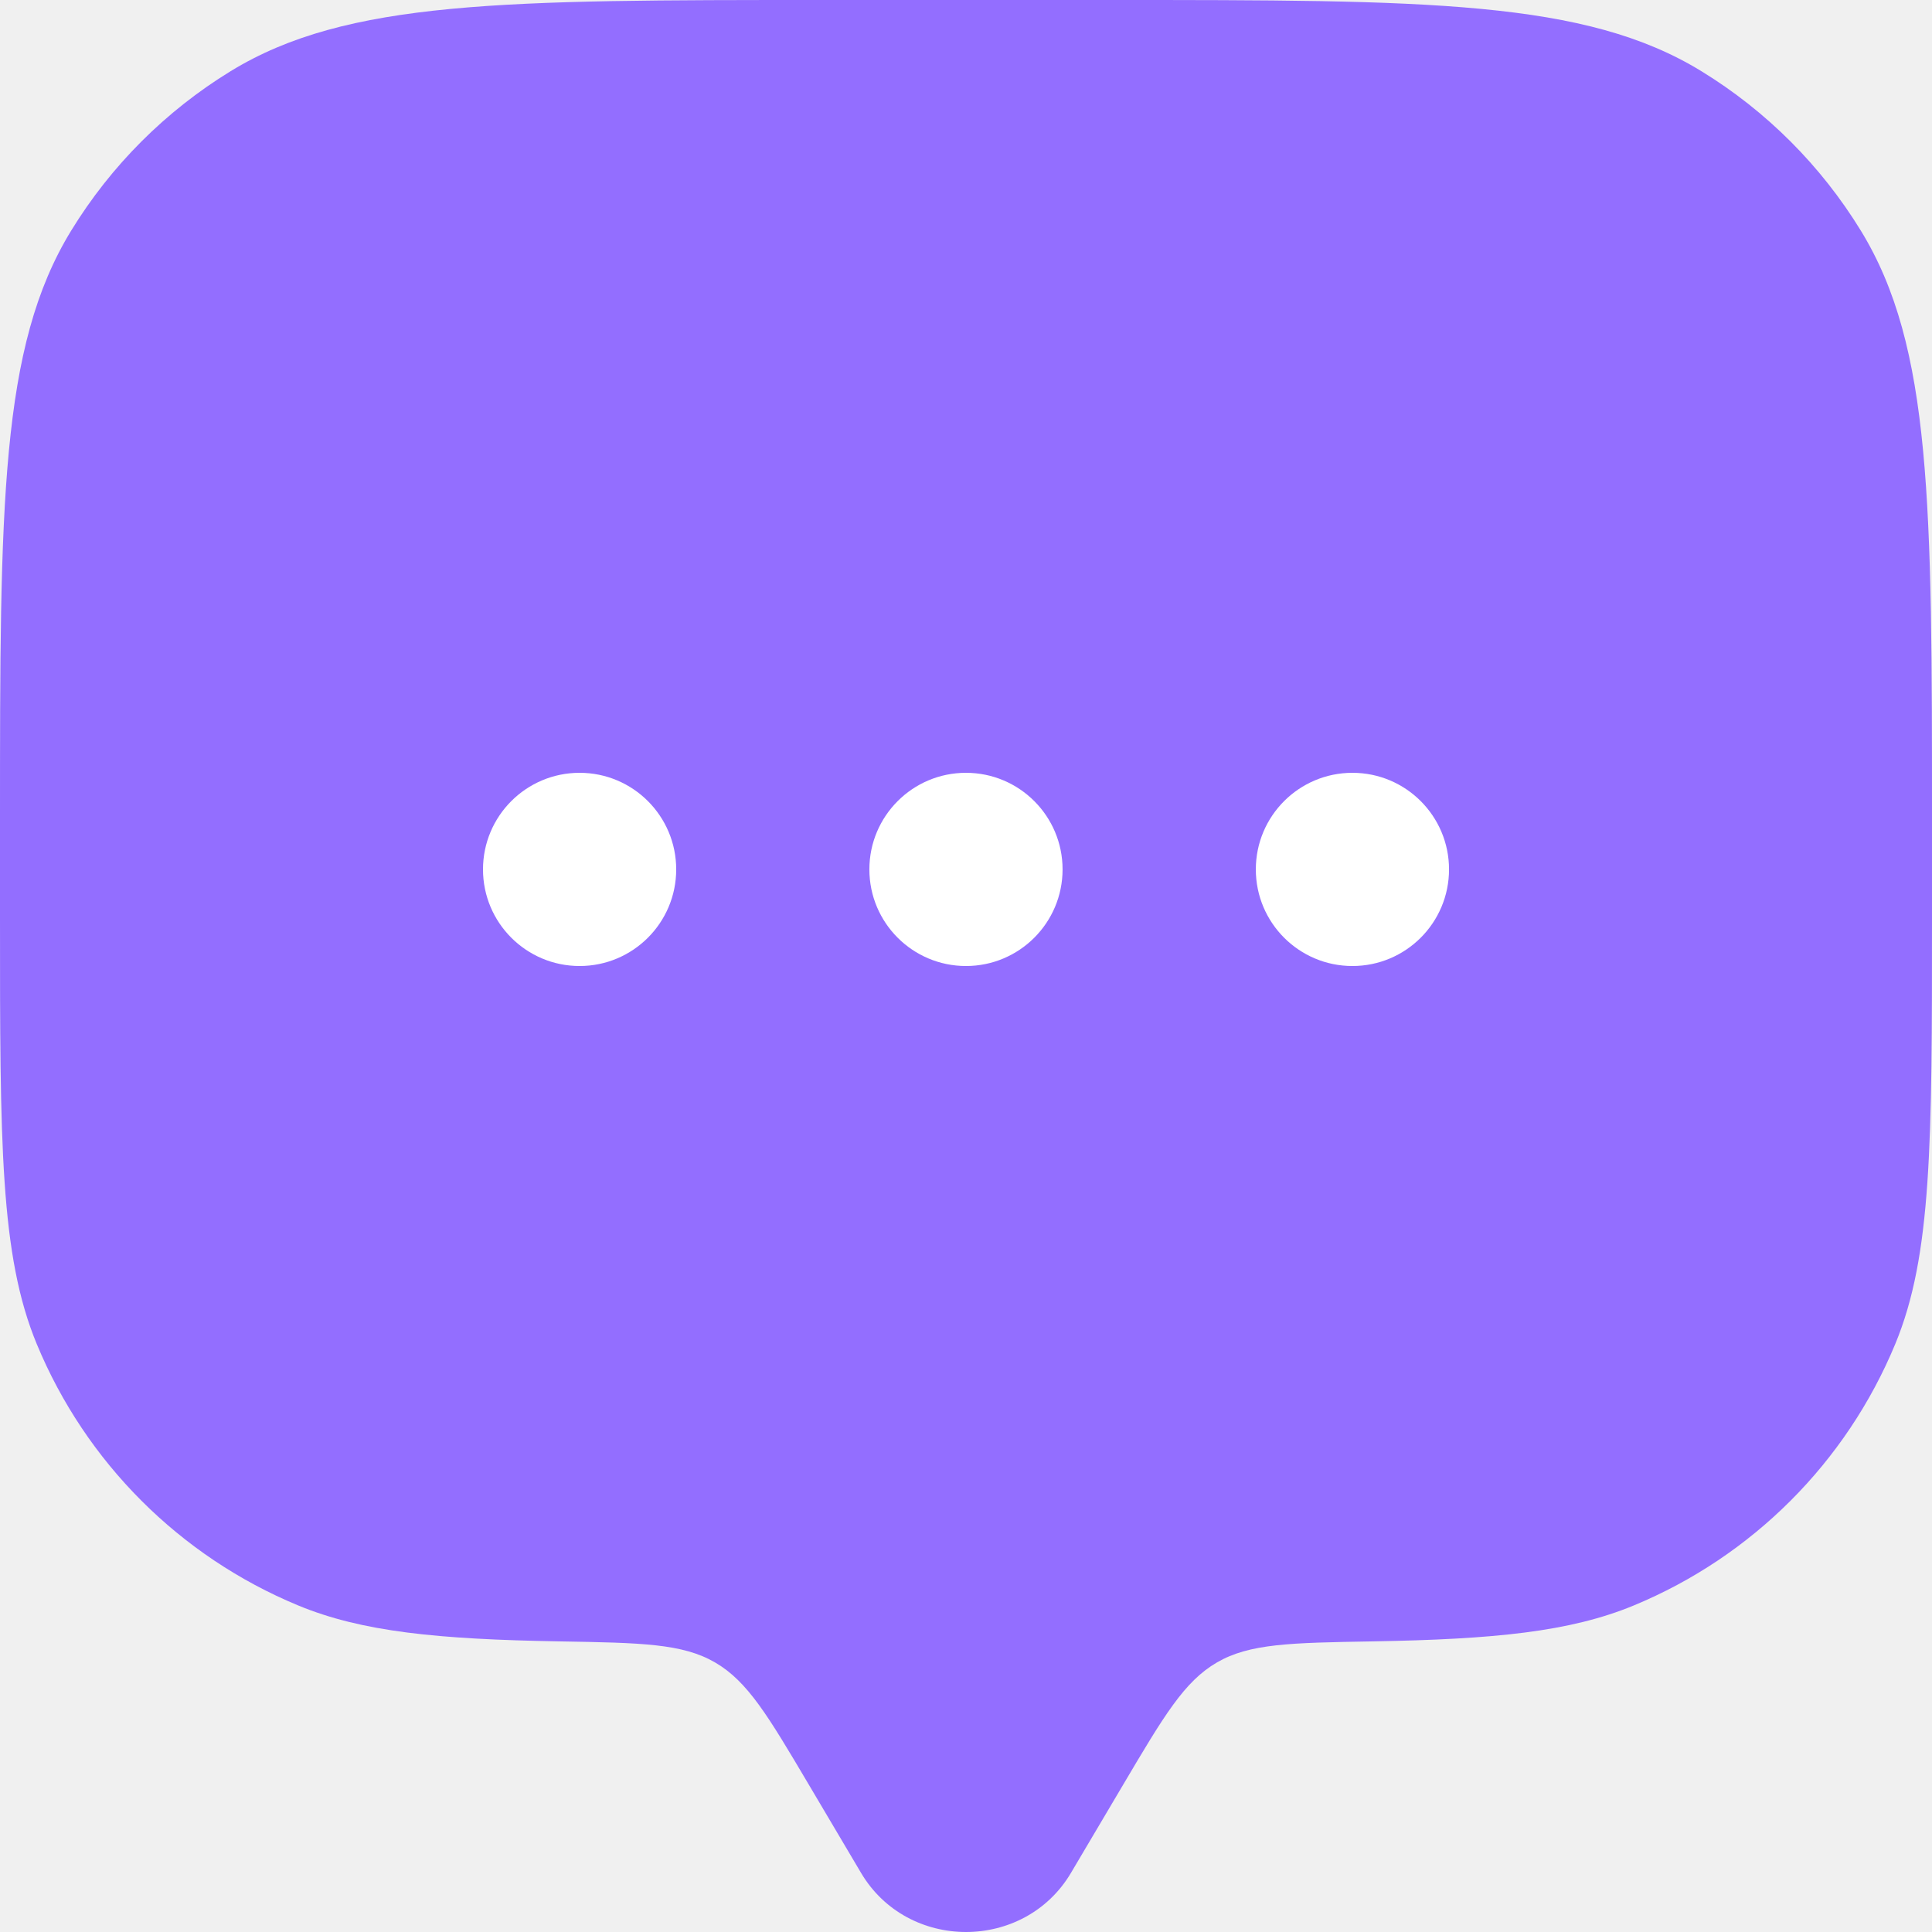
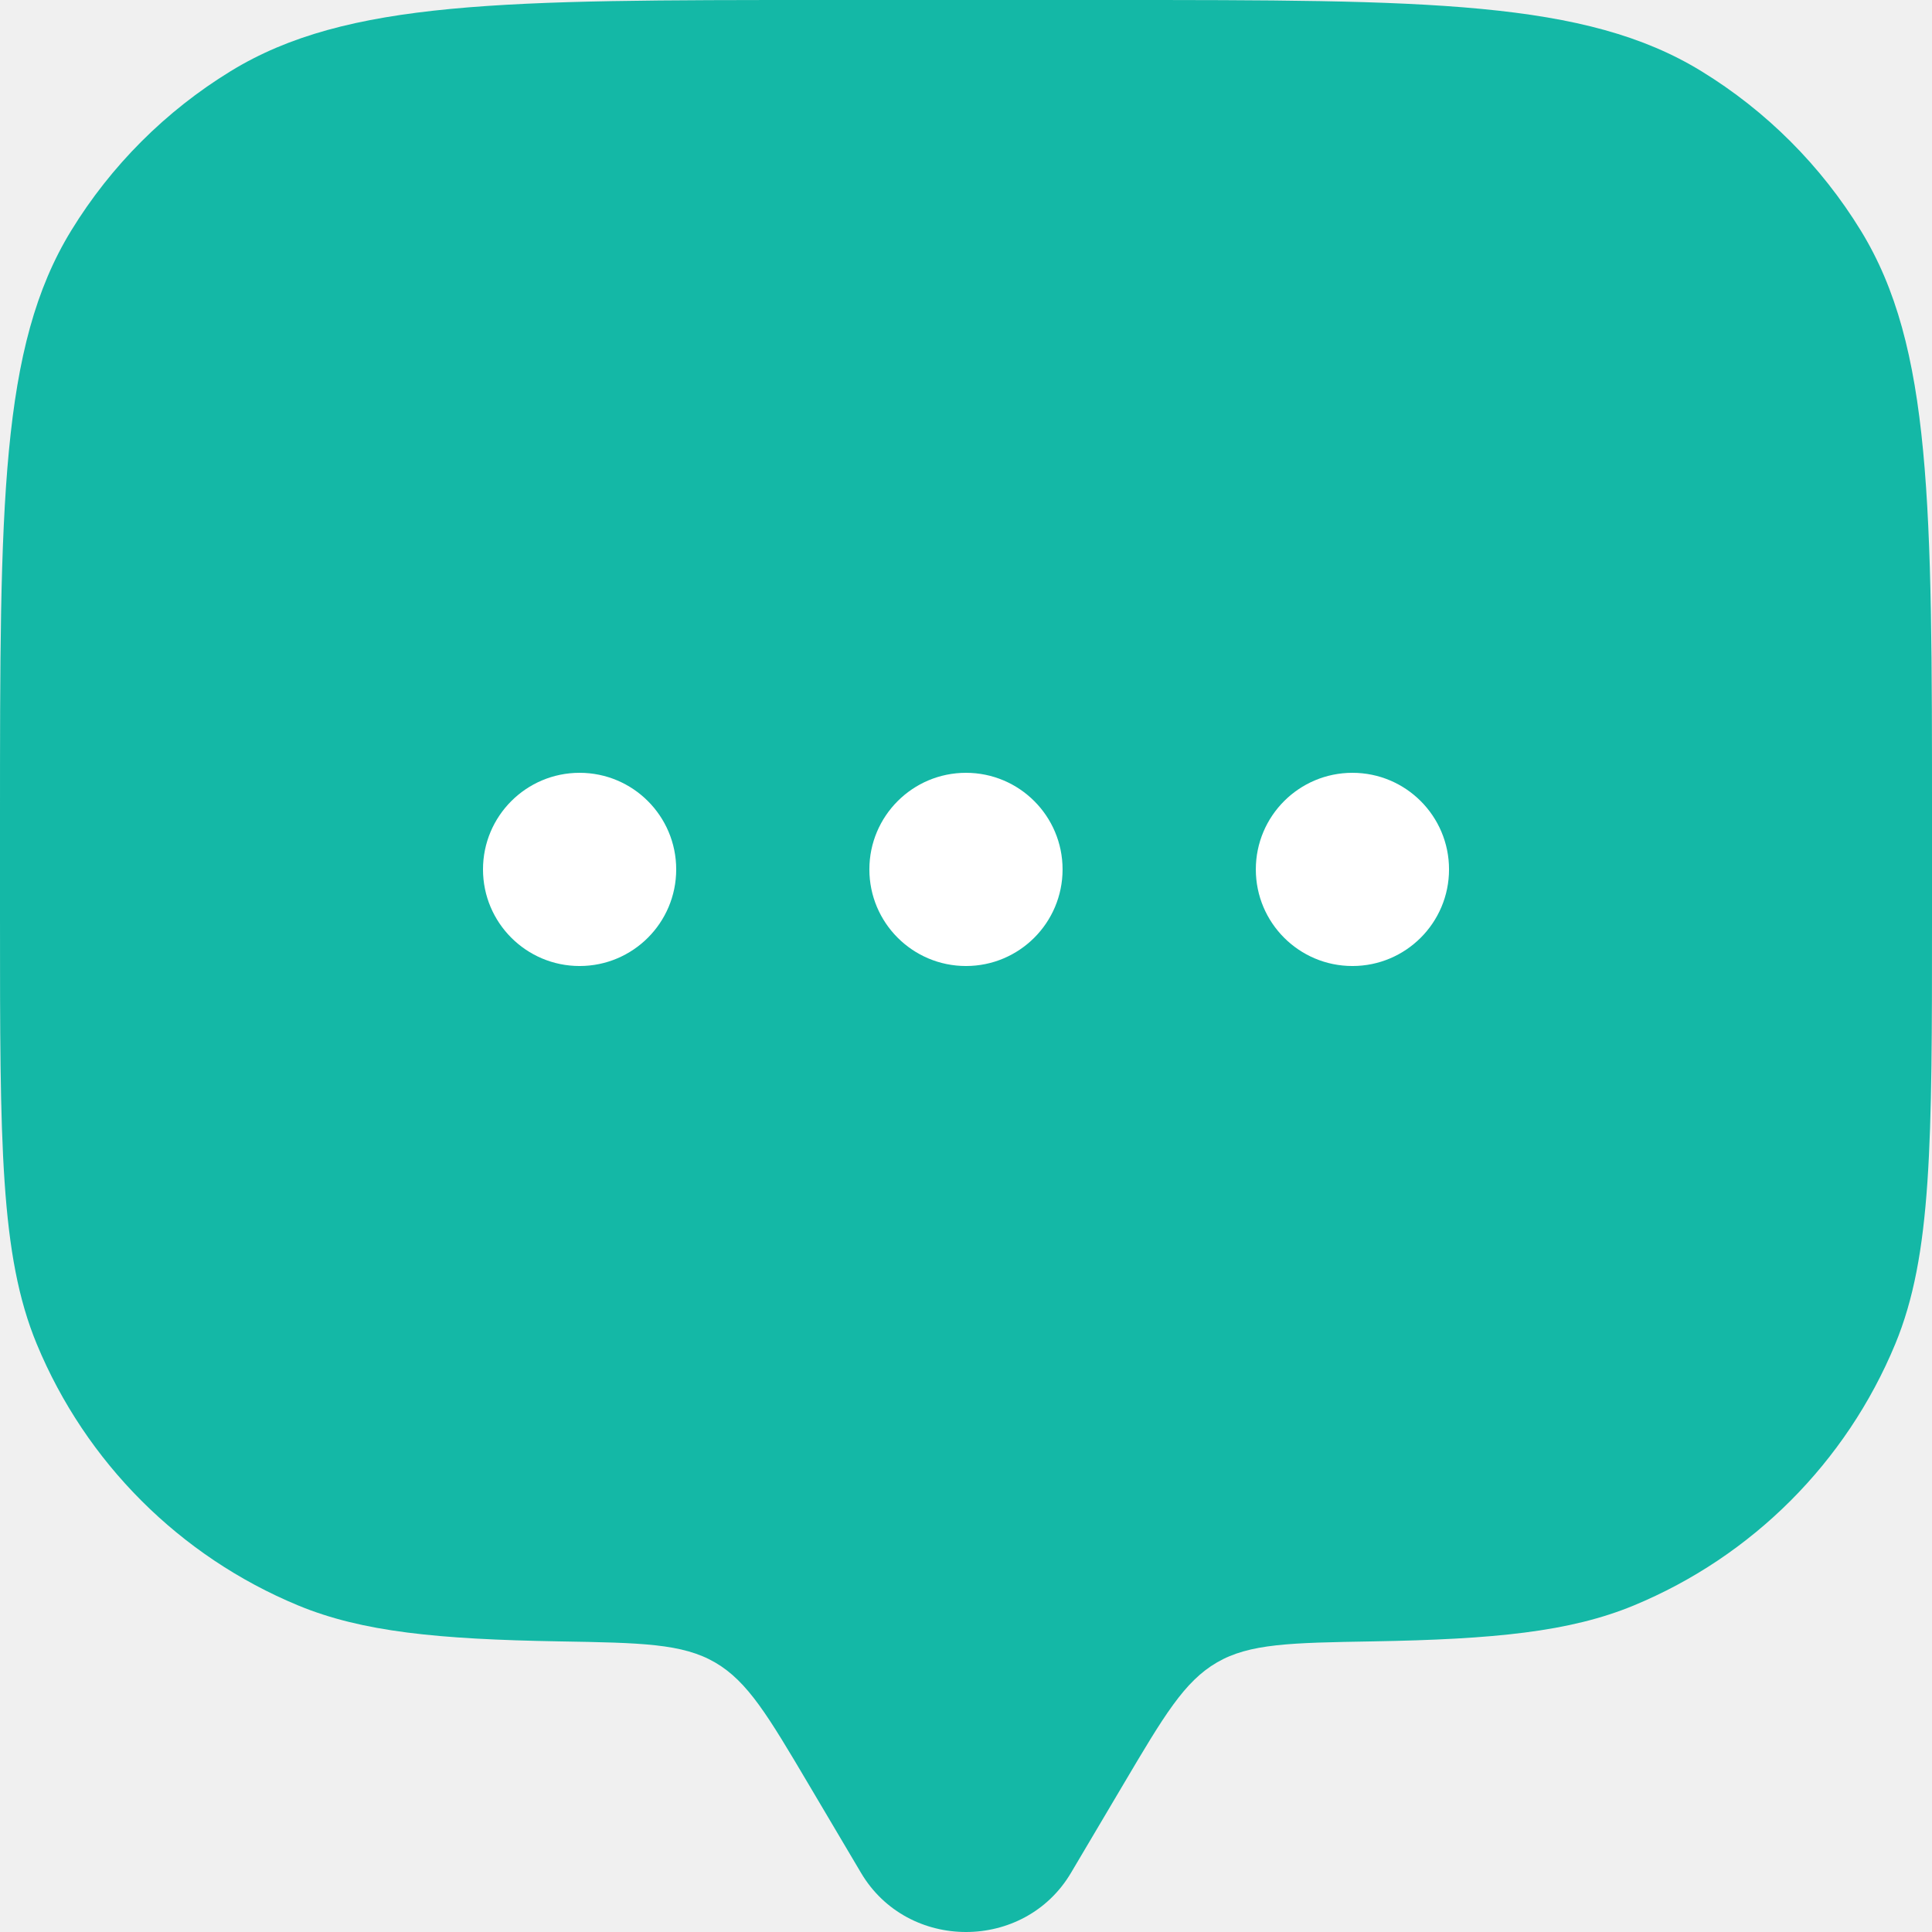
<svg xmlns="http://www.w3.org/2000/svg" width="300" height="300" viewBox="0 0 300 300" fill="none">
-   <path d="M174.433 277.078L166.301 290.817C159.053 303.061 140.948 303.061 133.7 290.817L125.568 277.078C119.261 266.422 116.108 261.096 111.042 258.148C105.977 255.202 99.599 255.092 86.844 254.873C68.014 254.548 56.204 253.394 46.299 249.292C27.922 241.679 13.321 227.08 5.709 208.702C-4.47037e-07 194.92 0 177.446 0 142.501V127.5C0 78.399 -8.94073e-07 53.848 11.052 35.813C17.236 25.721 25.721 17.236 35.813 11.052C53.848 -8.94073e-07 78.399 0 127.5 0H172.501C221.602 0 246.152 -8.94073e-07 264.188 11.052C274.281 17.236 282.765 25.721 288.949 35.813C300.001 53.848 300.001 78.399 300.001 127.5V142.501C300.001 177.446 300.001 194.92 294.292 208.702C286.68 227.08 272.08 241.679 253.702 249.292C243.797 253.394 231.988 254.548 213.157 254.873C200.401 255.092 194.024 255.202 188.959 258.148C183.893 261.094 180.739 266.422 174.433 277.078Z" fill="#936EFF" />
+   <path d="M174.433 277.078L166.301 290.817C159.053 303.061 140.948 303.061 133.7 290.817L125.568 277.078C119.261 266.422 116.108 261.096 111.042 258.148C105.977 255.202 99.599 255.092 86.844 254.873C68.014 254.548 56.204 253.394 46.299 249.292C27.922 241.679 13.321 227.08 5.709 208.702C-4.47037e-07 194.92 0 177.446 0 142.501V127.5C0 78.399 -8.94073e-07 53.848 11.052 35.813C17.236 25.721 25.721 17.236 35.813 11.052C53.848 -8.94073e-07 78.399 0 127.5 0H172.501C221.602 0 246.152 -8.94073e-07 264.188 11.052C274.281 17.236 282.765 25.721 288.949 35.813C300.001 53.848 300.001 78.399 300.001 127.5V142.501C300.001 177.446 300.001 194.92 294.292 208.702C286.68 227.08 272.08 241.679 253.702 249.292C243.797 253.394 231.988 254.548 213.157 254.873C200.401 255.092 194.024 255.202 188.959 258.148C183.893 261.094 180.739 266.422 174.433 277.078Z" fill="#14B8A6" />
  <path d="M225.004 135.002C225.004 143.287 218.288 150.002 210.004 150.002C201.719 150.002 195.004 143.287 195.004 135.002C195.004 126.717 201.719 120.002 210.004 120.002C218.288 120.002 225.004 126.717 225.004 135.002Z" fill="white" />
  <path d="M164.996 135.002C164.996 143.287 158.281 150.002 149.996 150.002C141.712 150.002 134.996 143.287 134.996 135.002C134.996 126.717 141.712 120.002 149.996 120.002C158.281 120.002 164.996 126.717 164.996 135.002Z" fill="white" />
  <path d="M105 135.002C105 143.287 98.284 150.002 90 150.002C81.716 150.002 75 143.287 75 135.002C75 126.717 81.716 120.002 90 120.002C98.284 120.002 105 126.717 105 135.002Z" fill="white" />
</svg>
